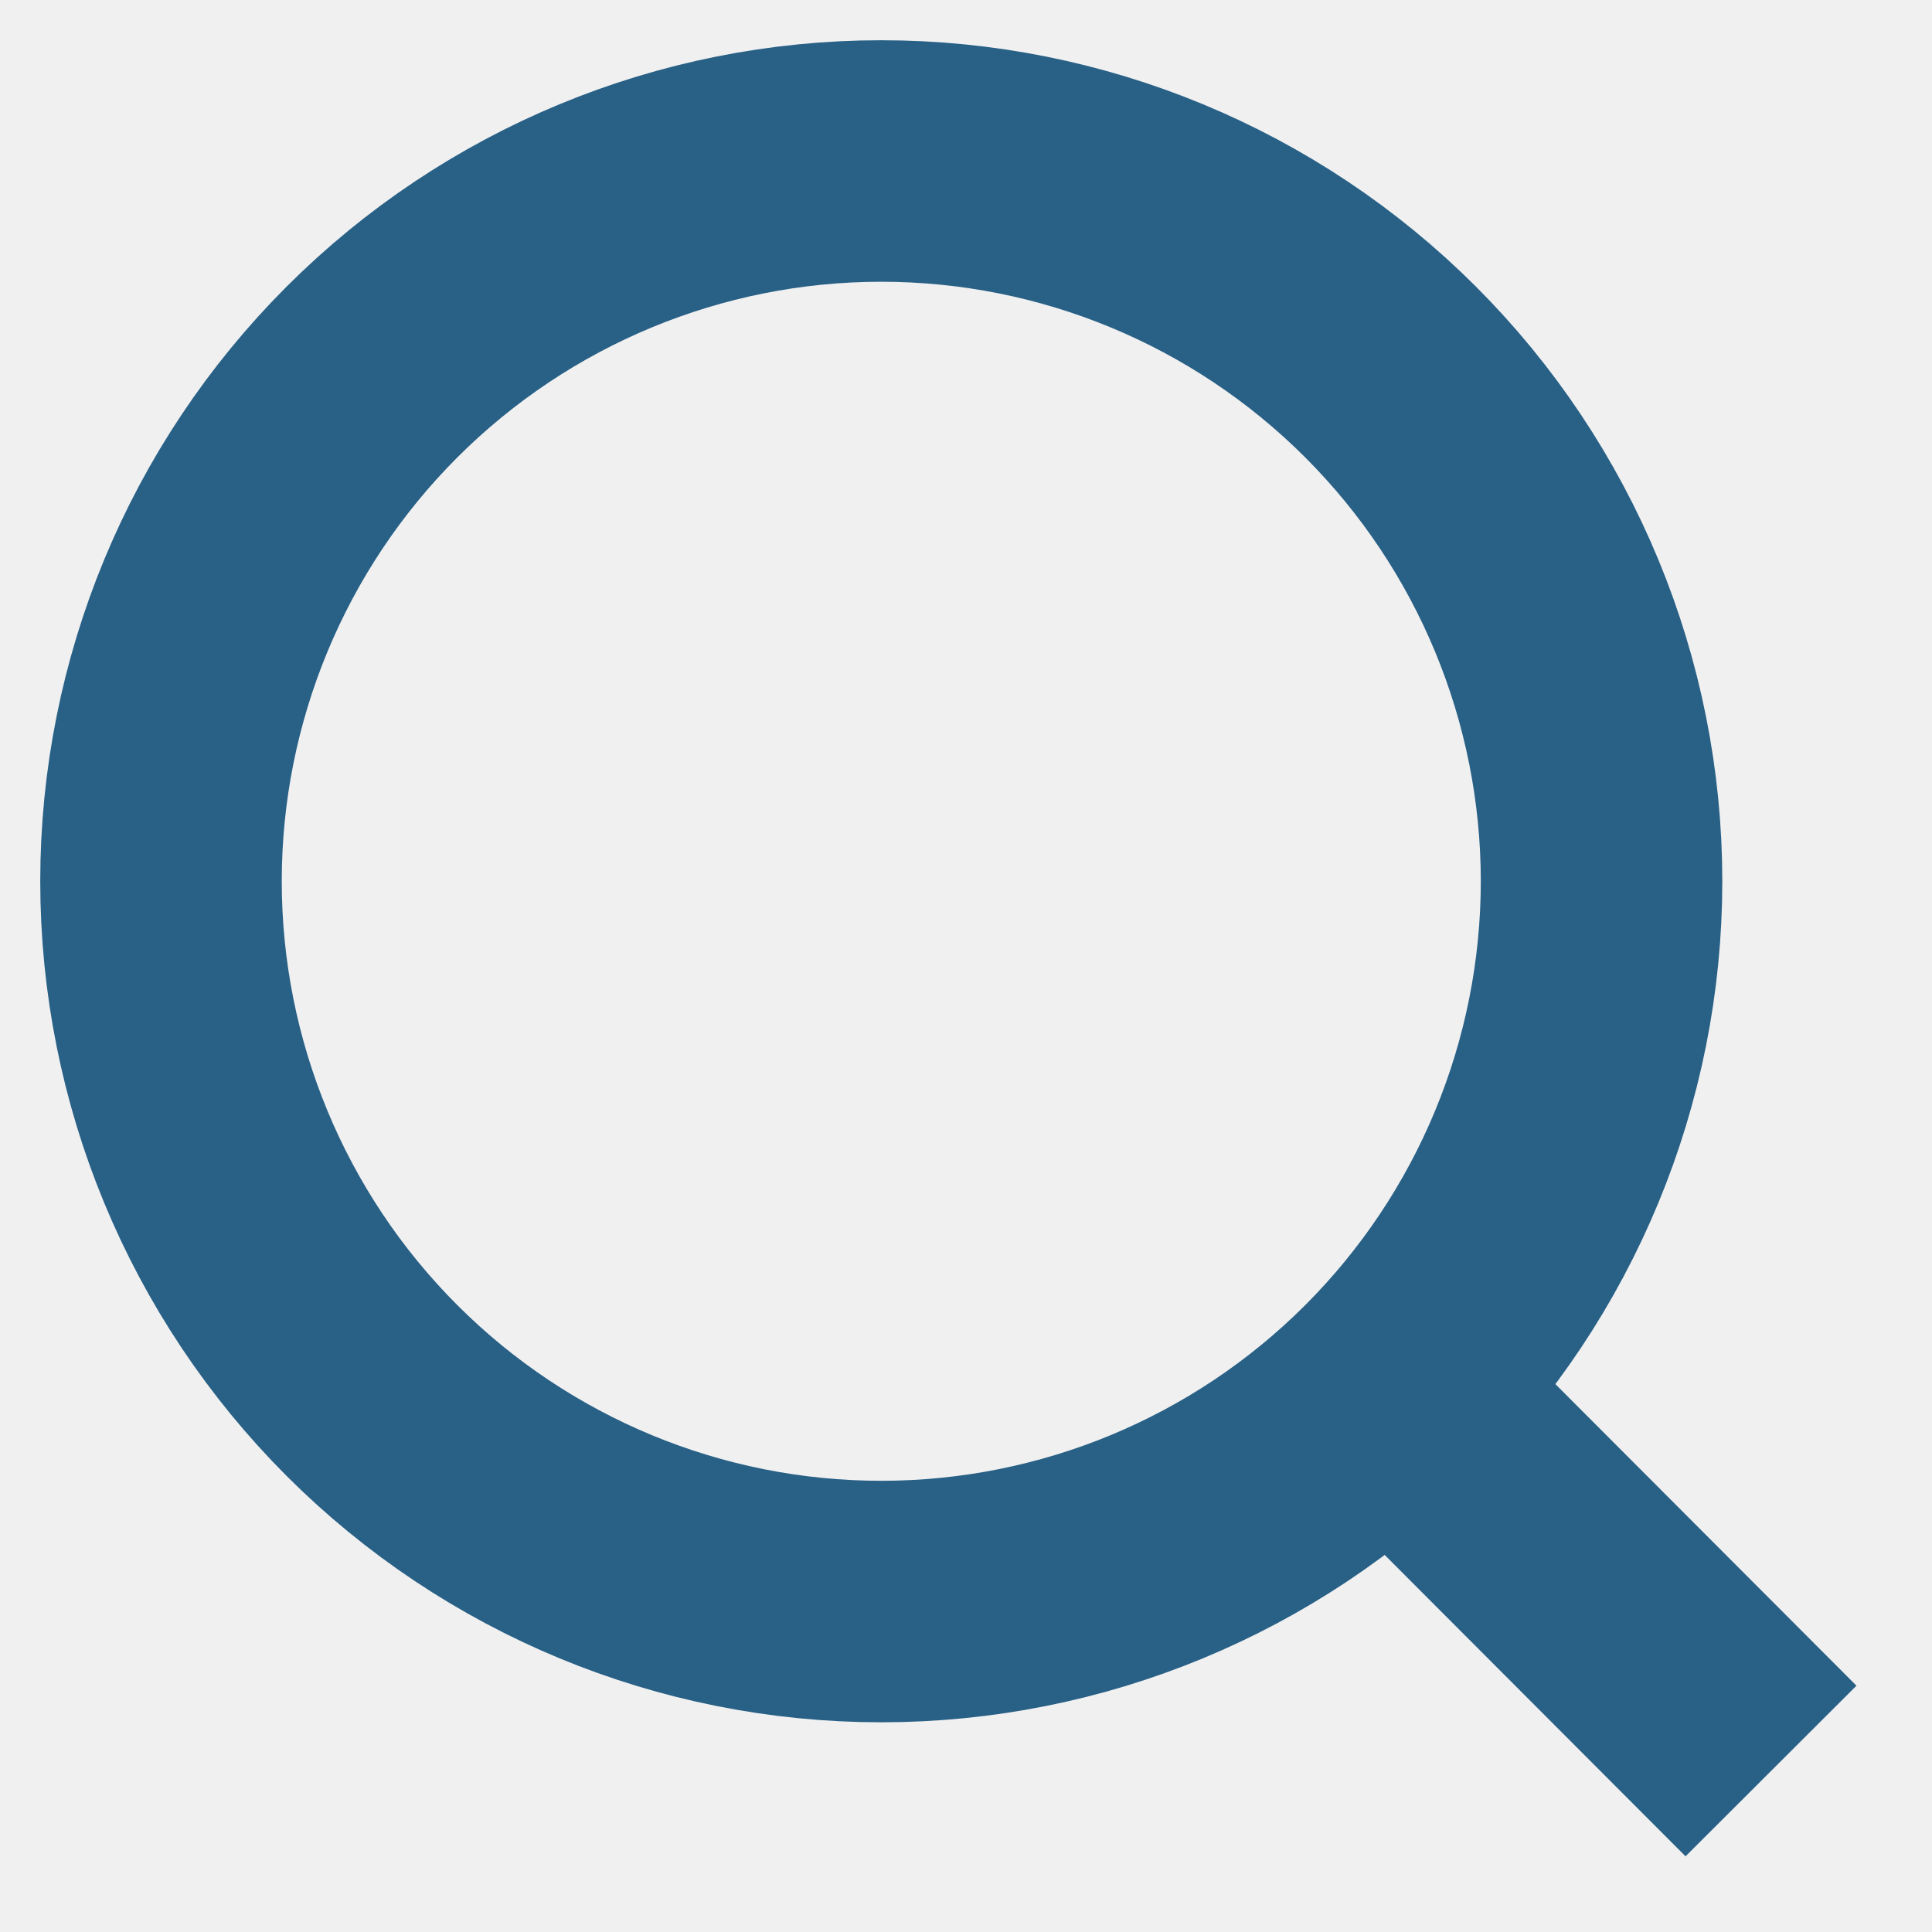
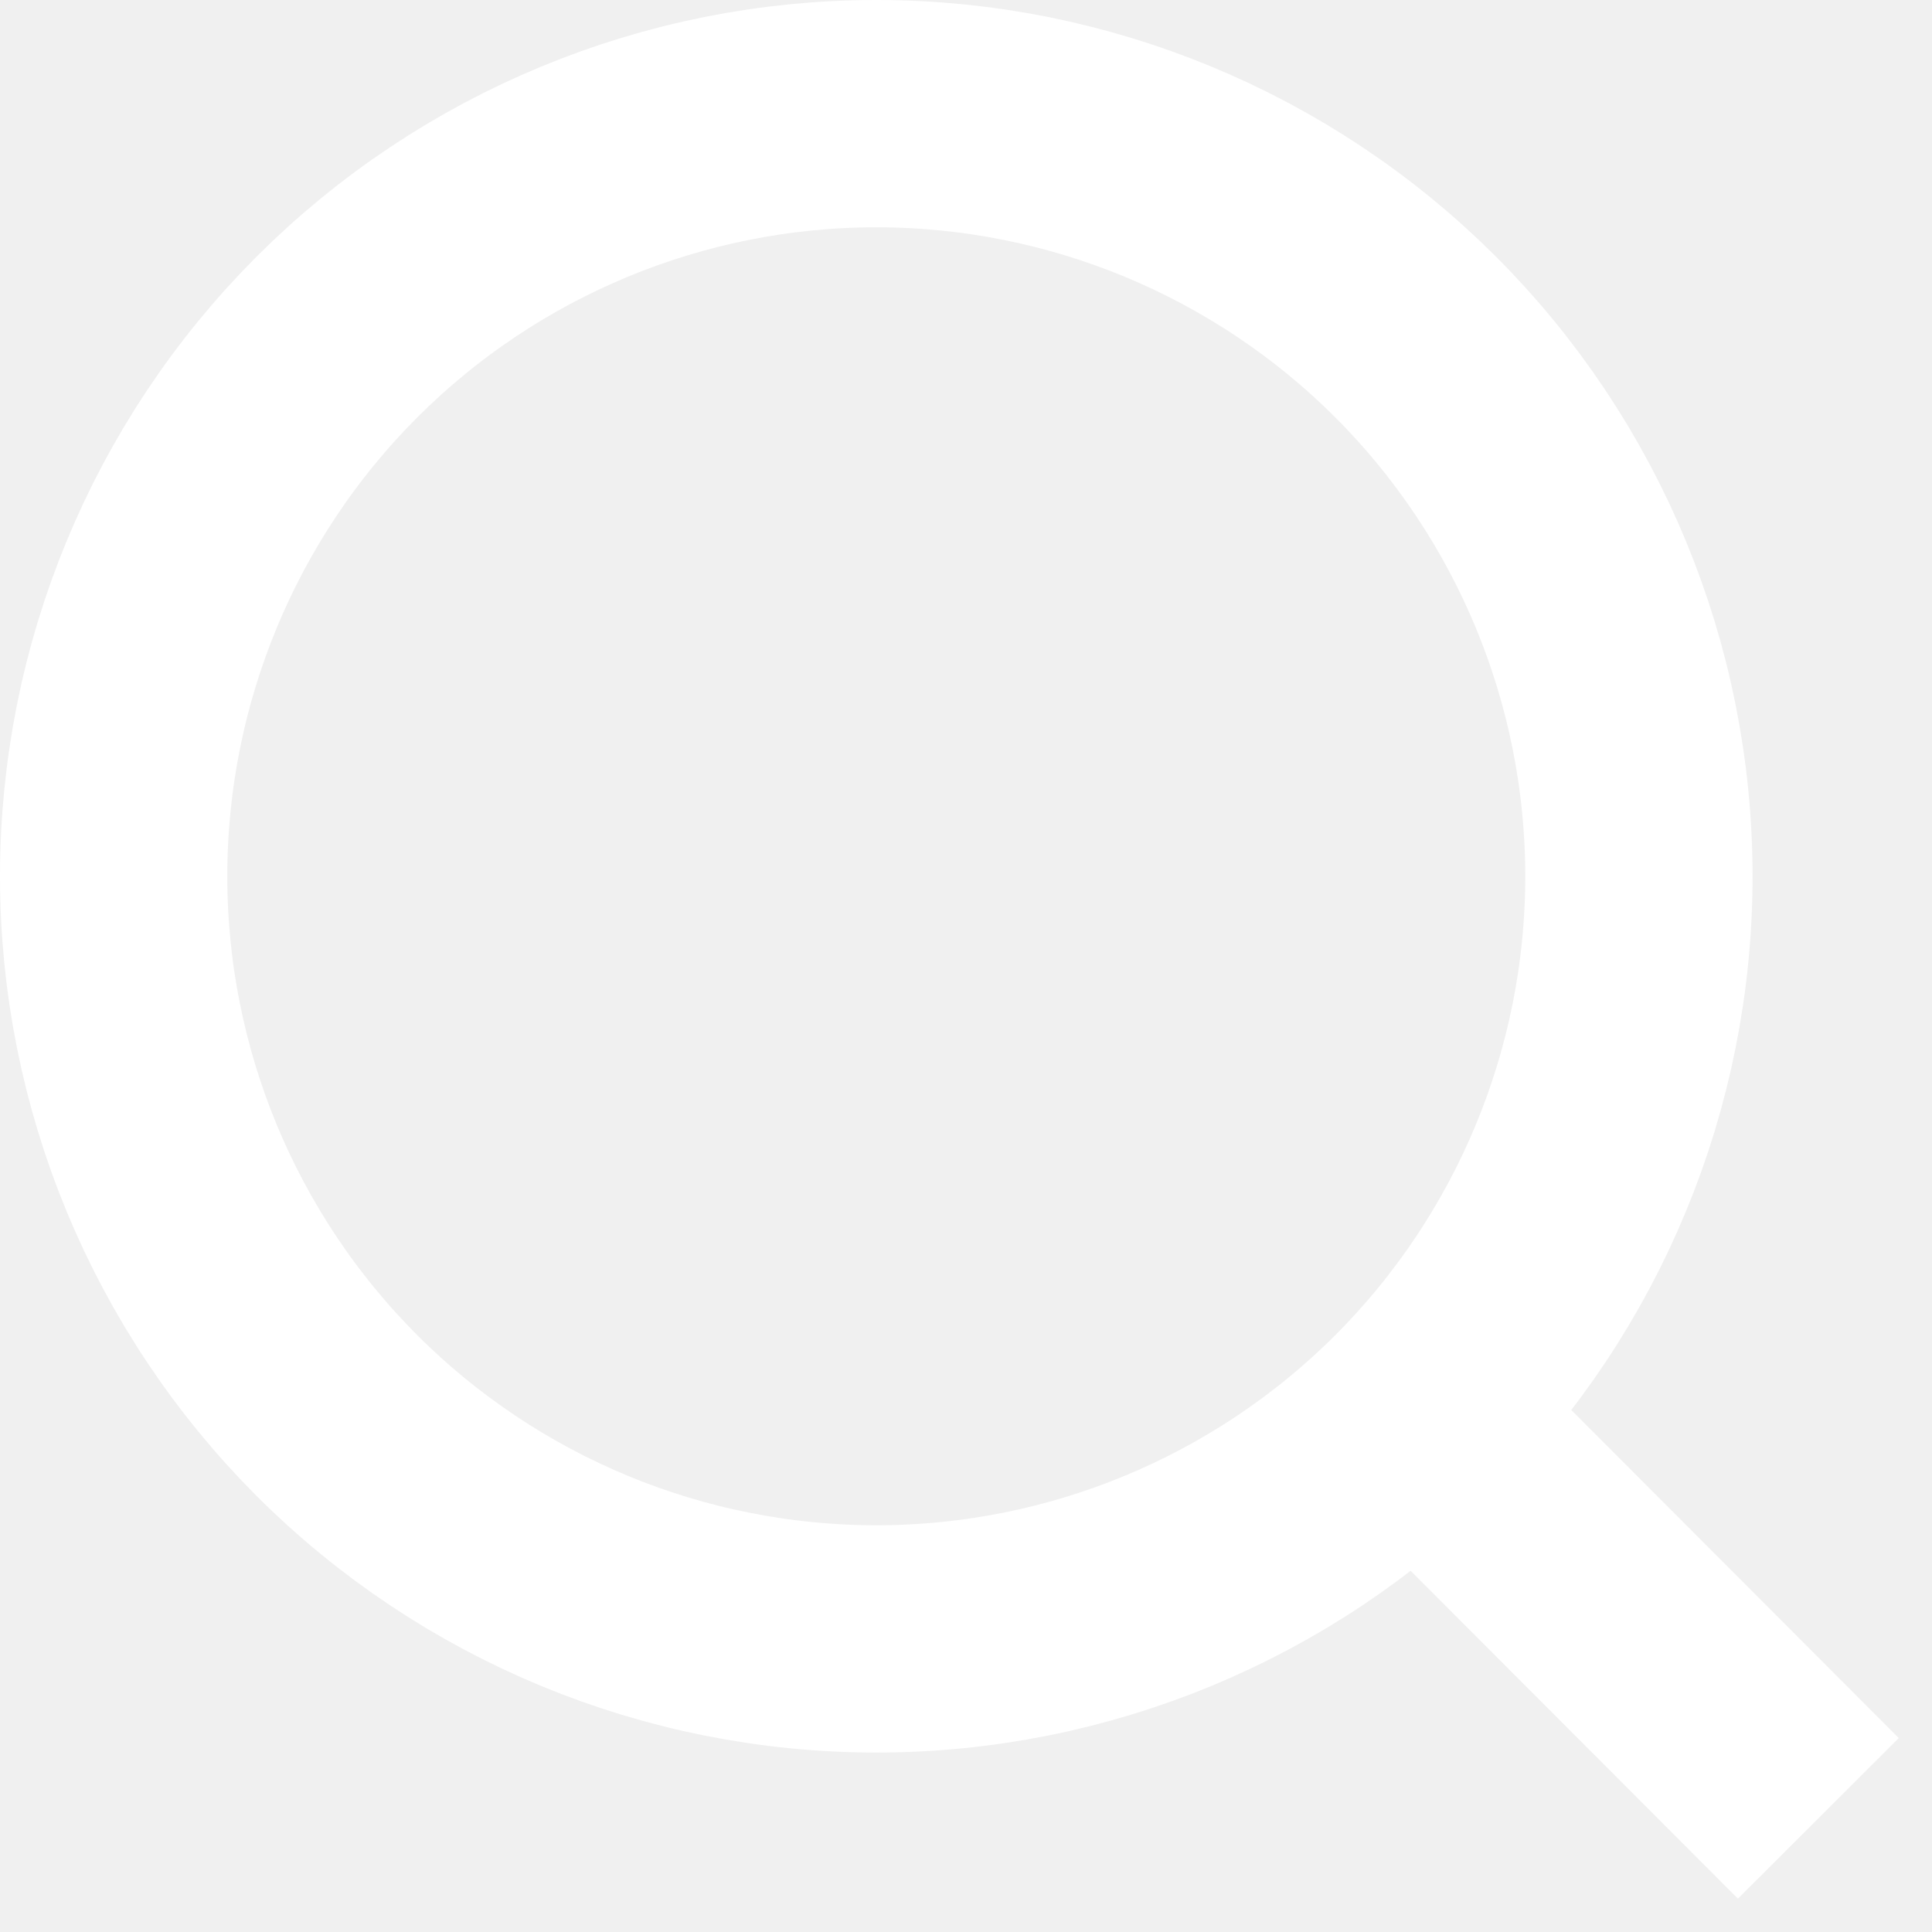
- <svg xmlns="http://www.w3.org/2000/svg" width="24" height="24" viewBox="0 0 24 24" fill="none">
-   <path d="M22 22L17.278 17.27L22 22ZM19.895 10.947C19.895 13.32 18.952 15.596 17.274 17.274C15.596 18.952 13.32 19.895 10.947 19.895C8.574 19.895 6.299 18.952 4.621 17.274C2.943 15.596 2 13.32 2 10.947C2 8.574 2.943 6.299 4.621 4.621C6.299 2.943 8.574 2 10.947 2C13.32 2 15.596 2.943 17.274 4.621C18.952 6.299 19.895 8.574 19.895 10.947V10.947Z" stroke="#286086" stroke-width="3" stroke-linecap="round" />
+ <svg xmlns="http://www.w3.org/2000/svg" width="17" height="17" viewBox="0 0 17 17" fill="none">
+   <path d="M16 16L12.458 12.452L16 16ZM14.421 7.711C14.421 9.49 13.714 11.197 12.456 12.456C11.197 13.714 9.49 14.421 7.711 14.421C5.931 14.421 4.224 13.714 2.965 12.456C1.707 11.197 1 9.49 1 7.711C1 5.931 1.707 4.224 2.965 2.965C4.224 1.707 5.931 1 7.711 1C9.49 1 11.197 1.707 12.456 2.965C13.714 4.224 14.421 5.931 14.421 7.711V7.711Z" stroke="white" stroke-width="2" stroke-linecap="round" />
</svg>
